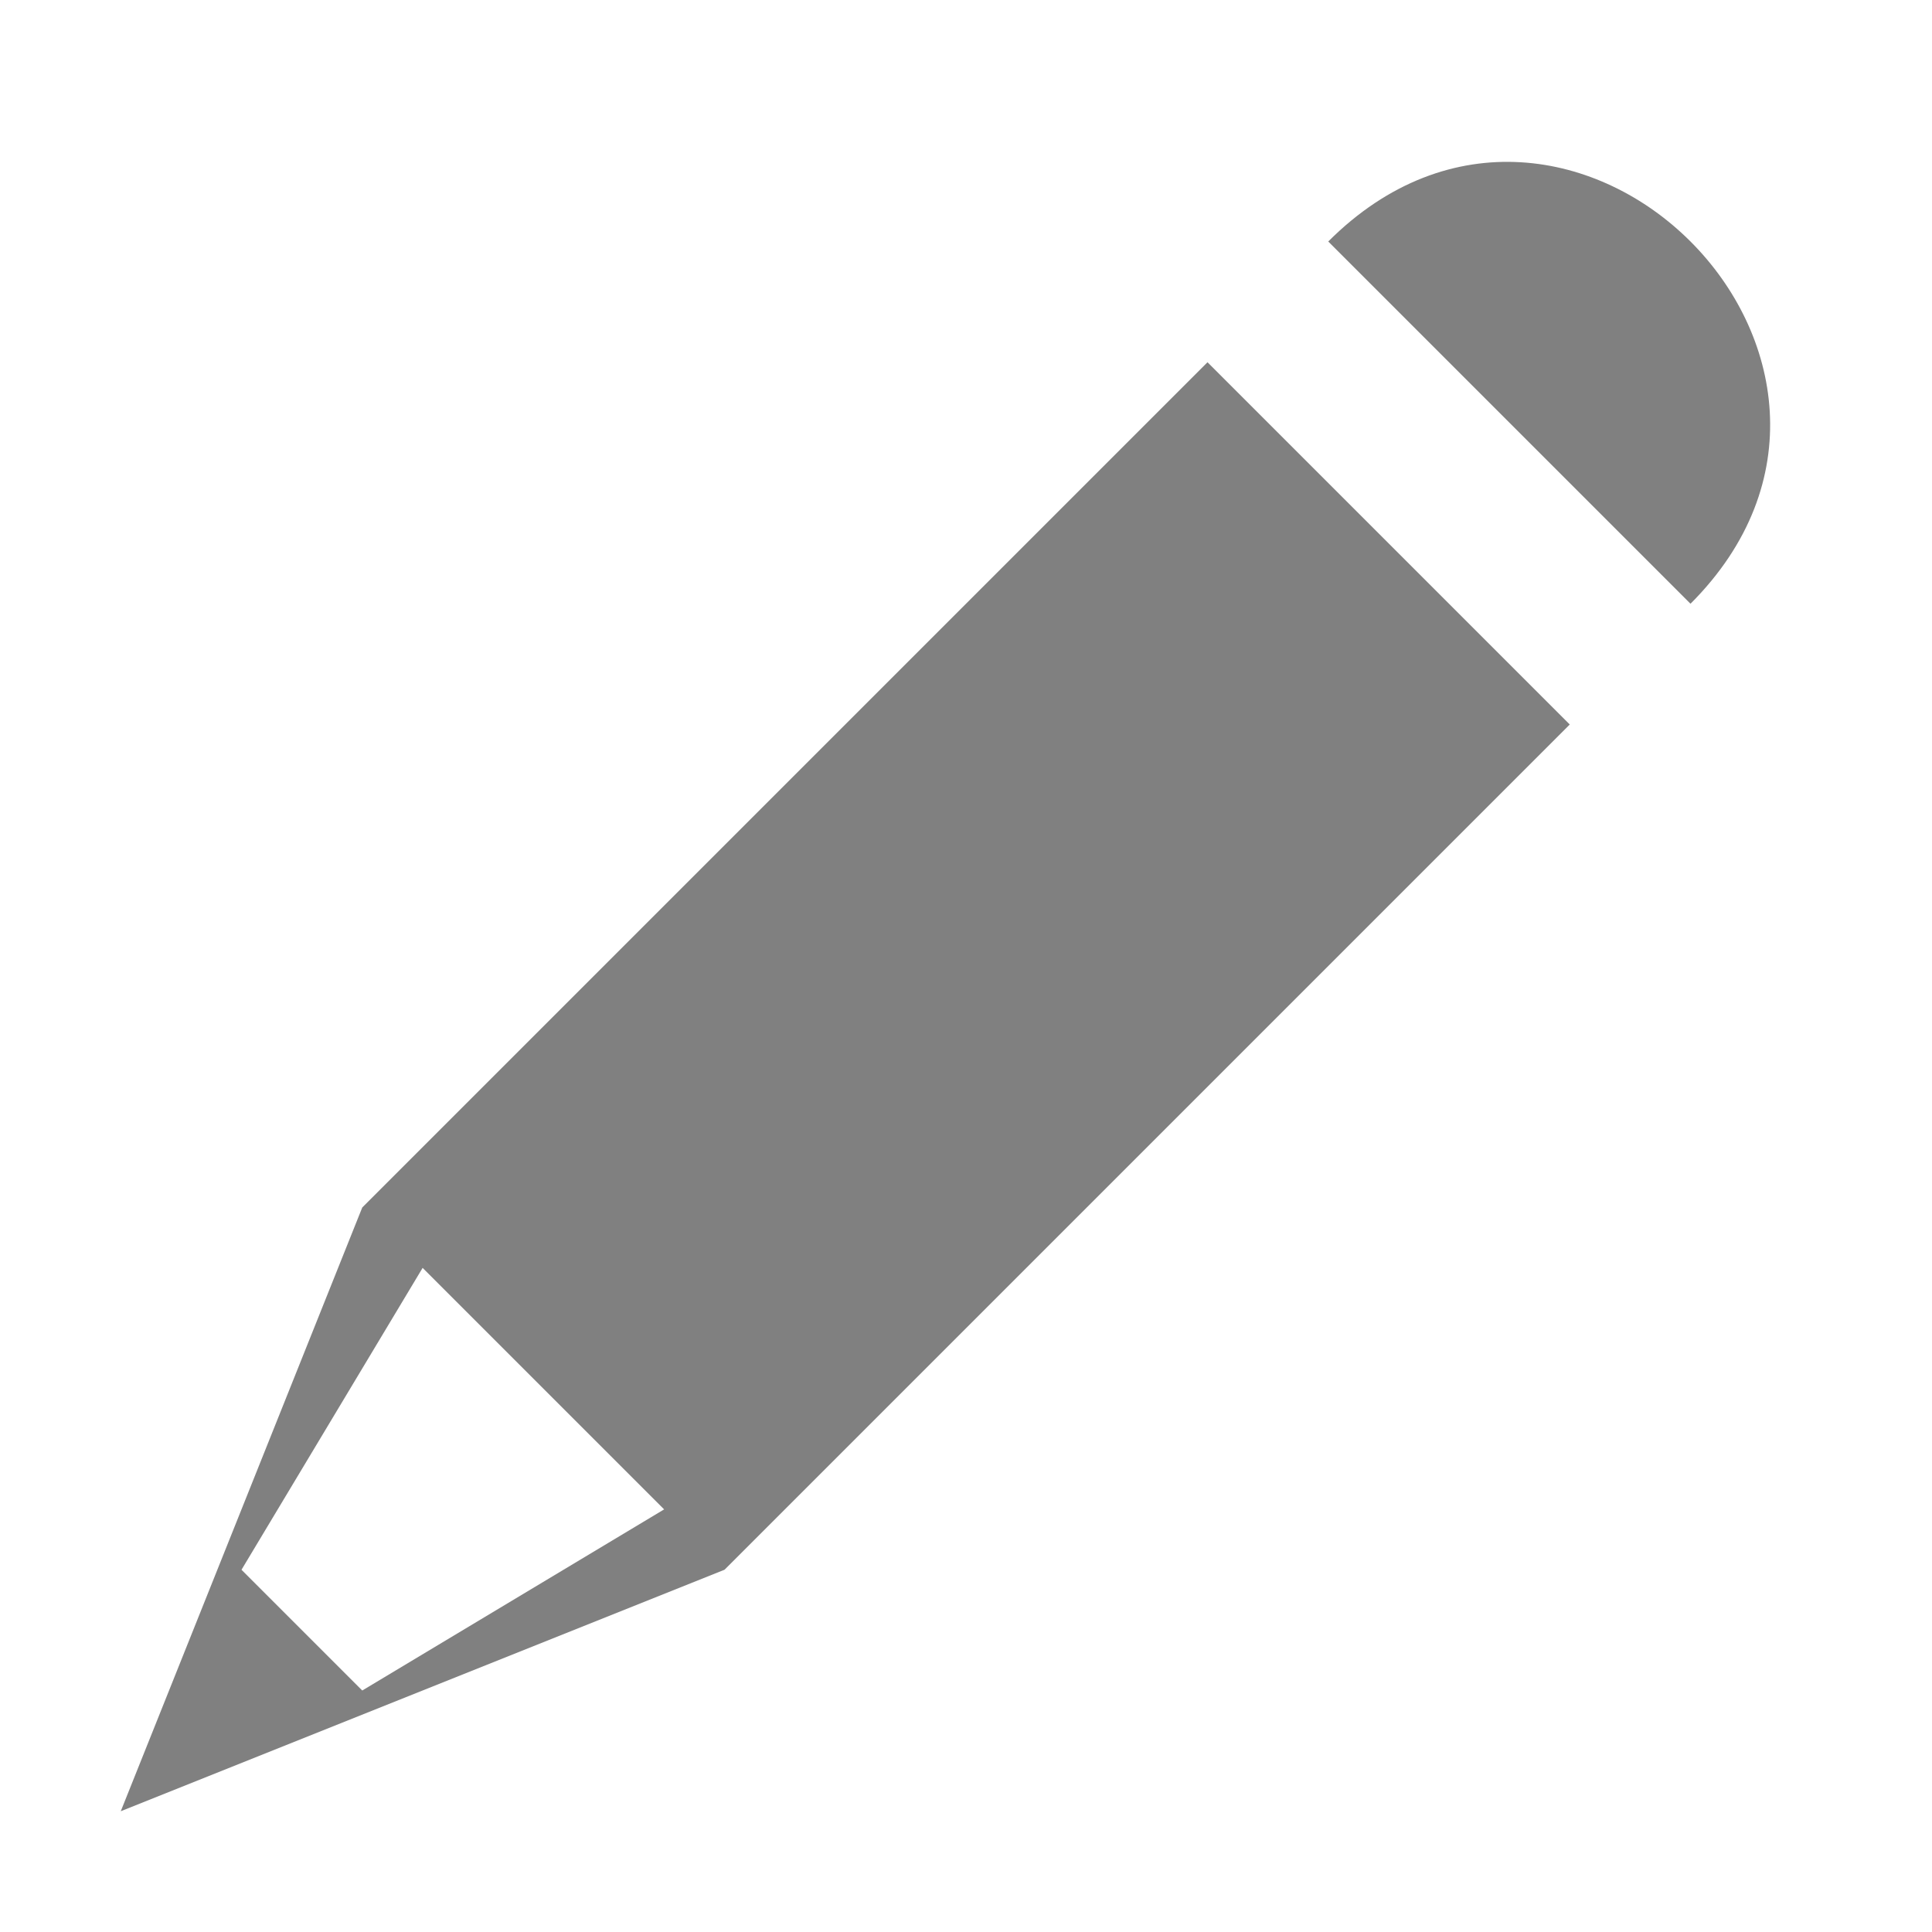
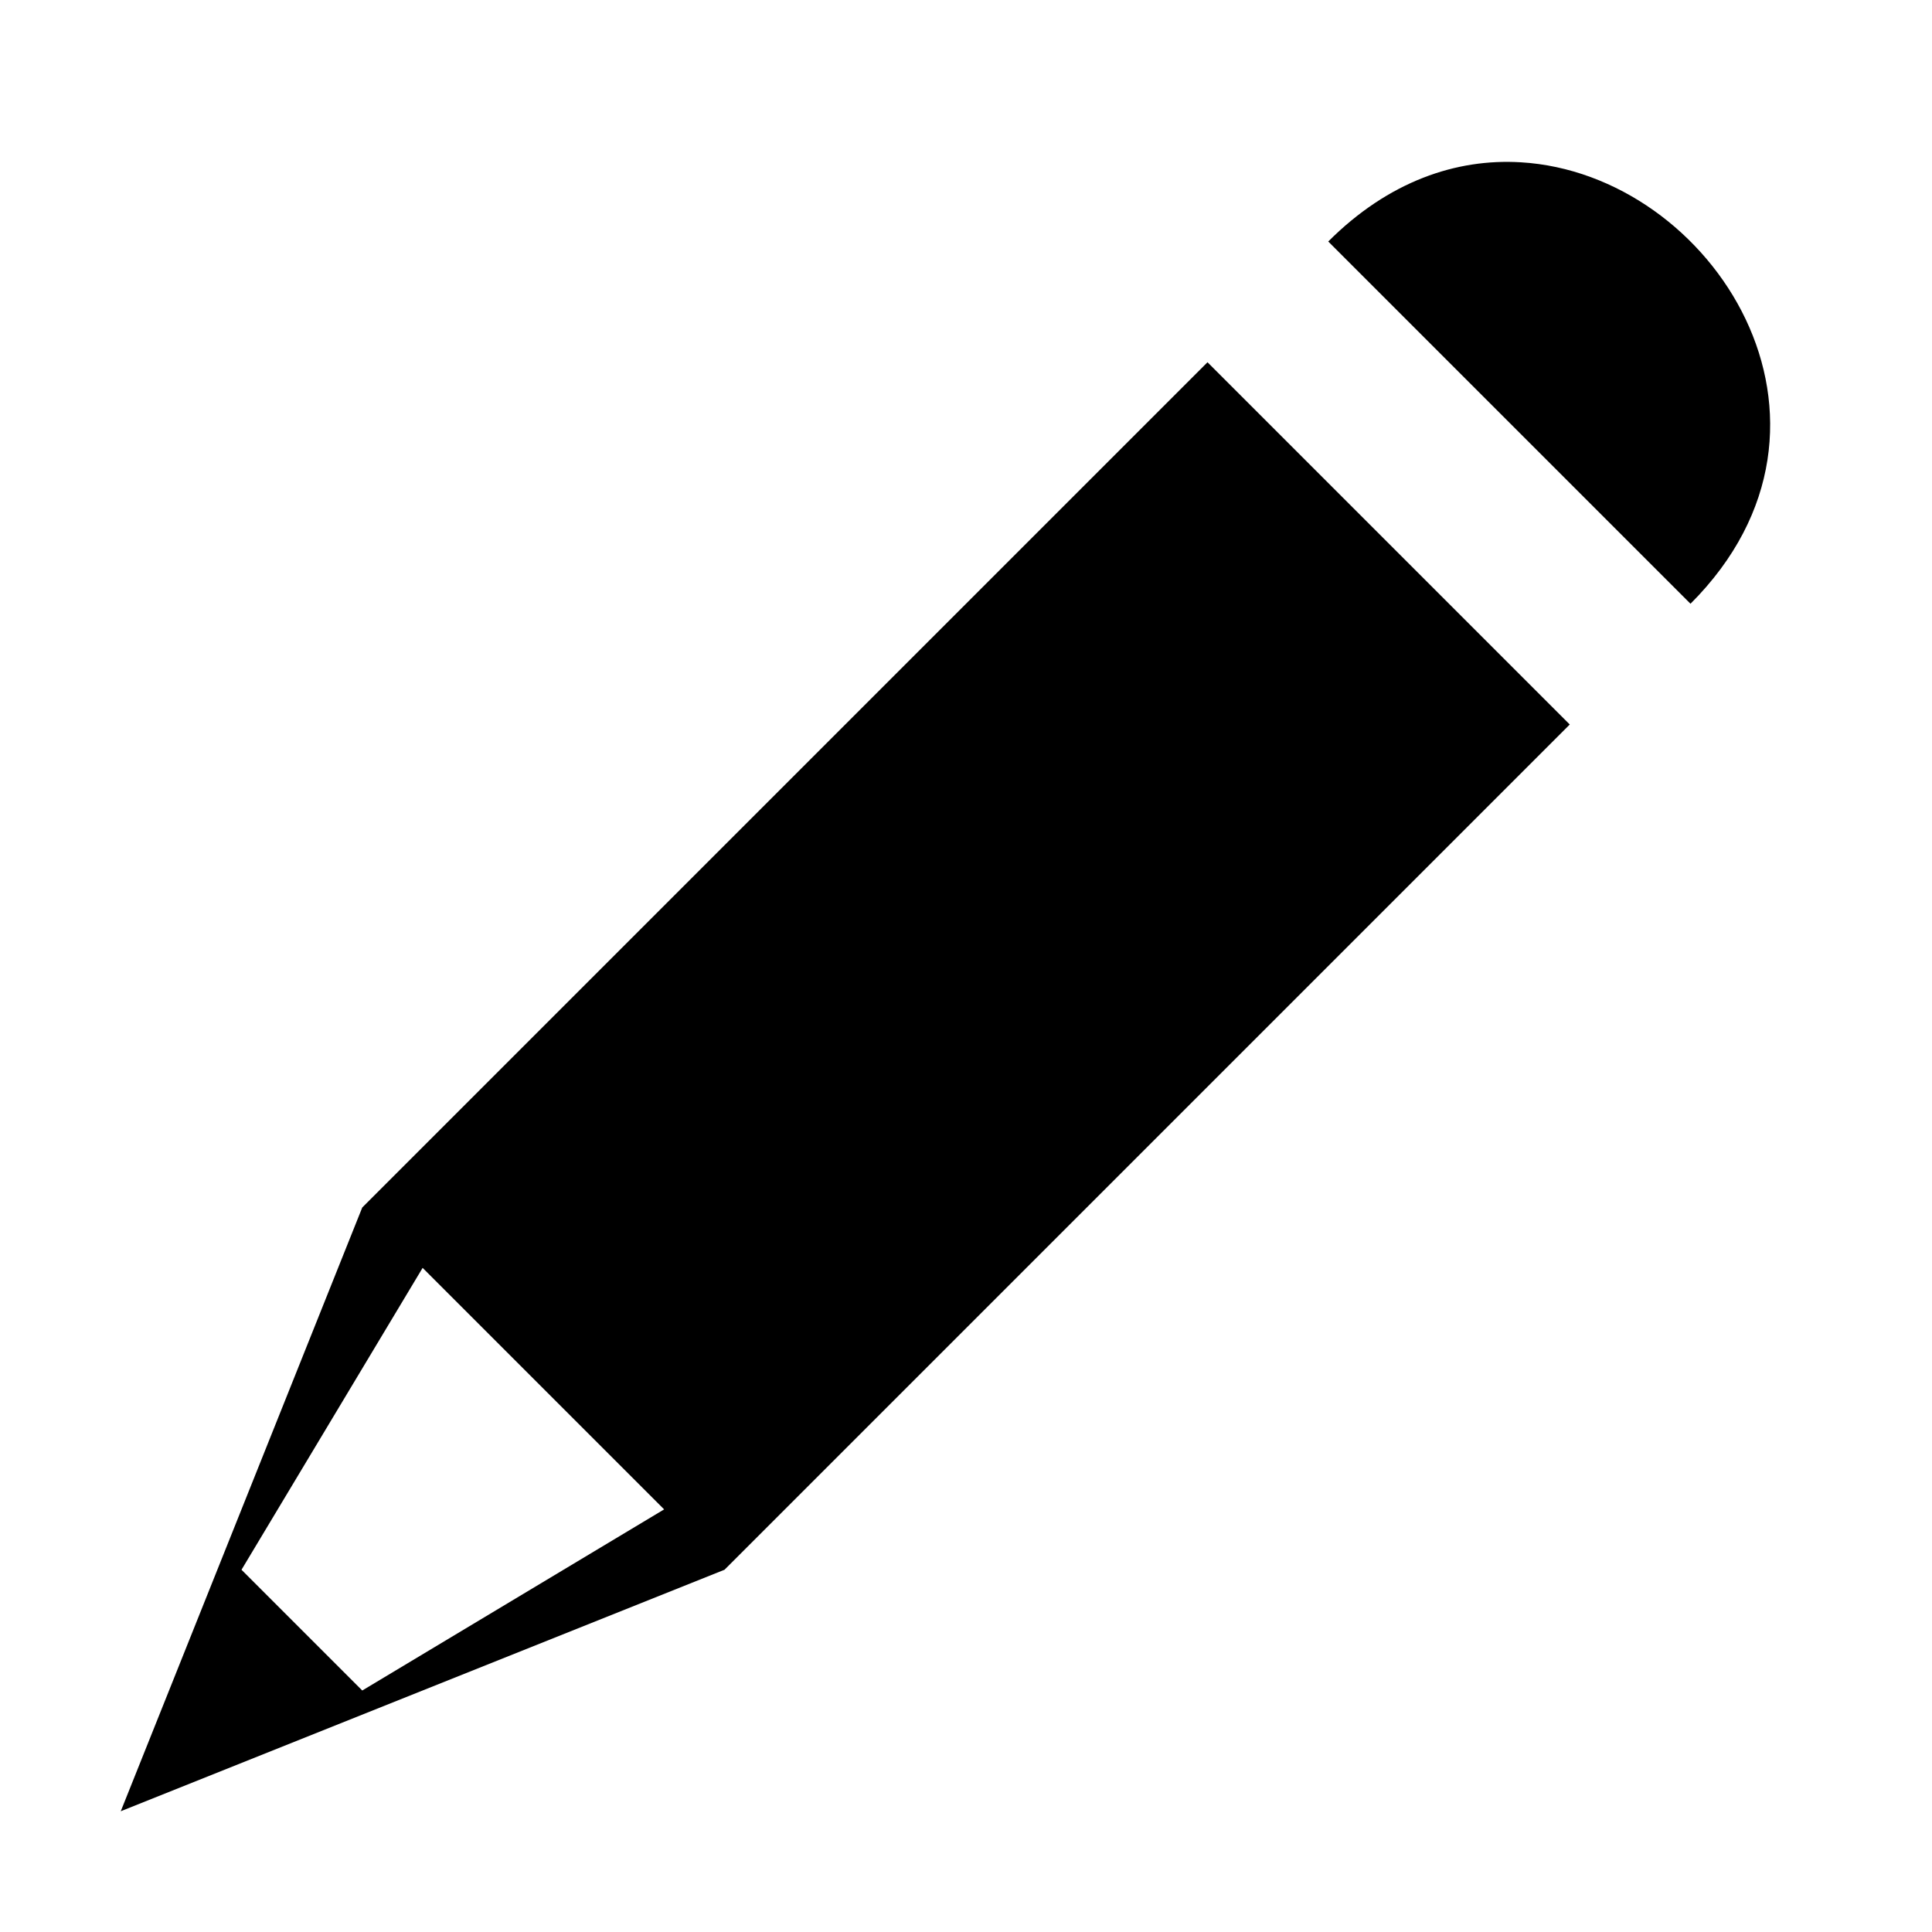
<svg xmlns="http://www.w3.org/2000/svg" width="16" height="16" id="svg3875" version="1.1">
  <defs id="defs3877" />
  <g id="layer1" transform="translate(0,-1036.362)">
-     <path style="fill:#808080;fill-opacity:1;stroke:none" d="m 10,3 -7,7 -2,5 5,-2 7,-7 z m -6.5,7.5 2,2 L 3,14 2,13 z" transform="translate(0,1036.362)" id="path3086" />
-     <path style="fill:#808080;fill-opacity:1;stroke:none" d="m 14,1041.362 -3,-3 c 2,-2 5,1 3,3 z" id="path3086-3" />
+     <path style="fill:#000000;fill-opacity:1;stroke:none" d="M 12.594 1.344 C 12.062 1.312 11.5 1.5 11 2 L 14 5 C 15.5 3.5 14.188 1.438 12.594 1.344 z M 10 3 L 3 10 L 1 15 L 6 13 L 13 6 L 10 3 z M 3.5 10.5 L 5.5 12.5 L 3 14 L 2 13 L 3.5 10.5 z " transform="translate(0,1036.362)" id="path3086" />
  </g>
</svg>
